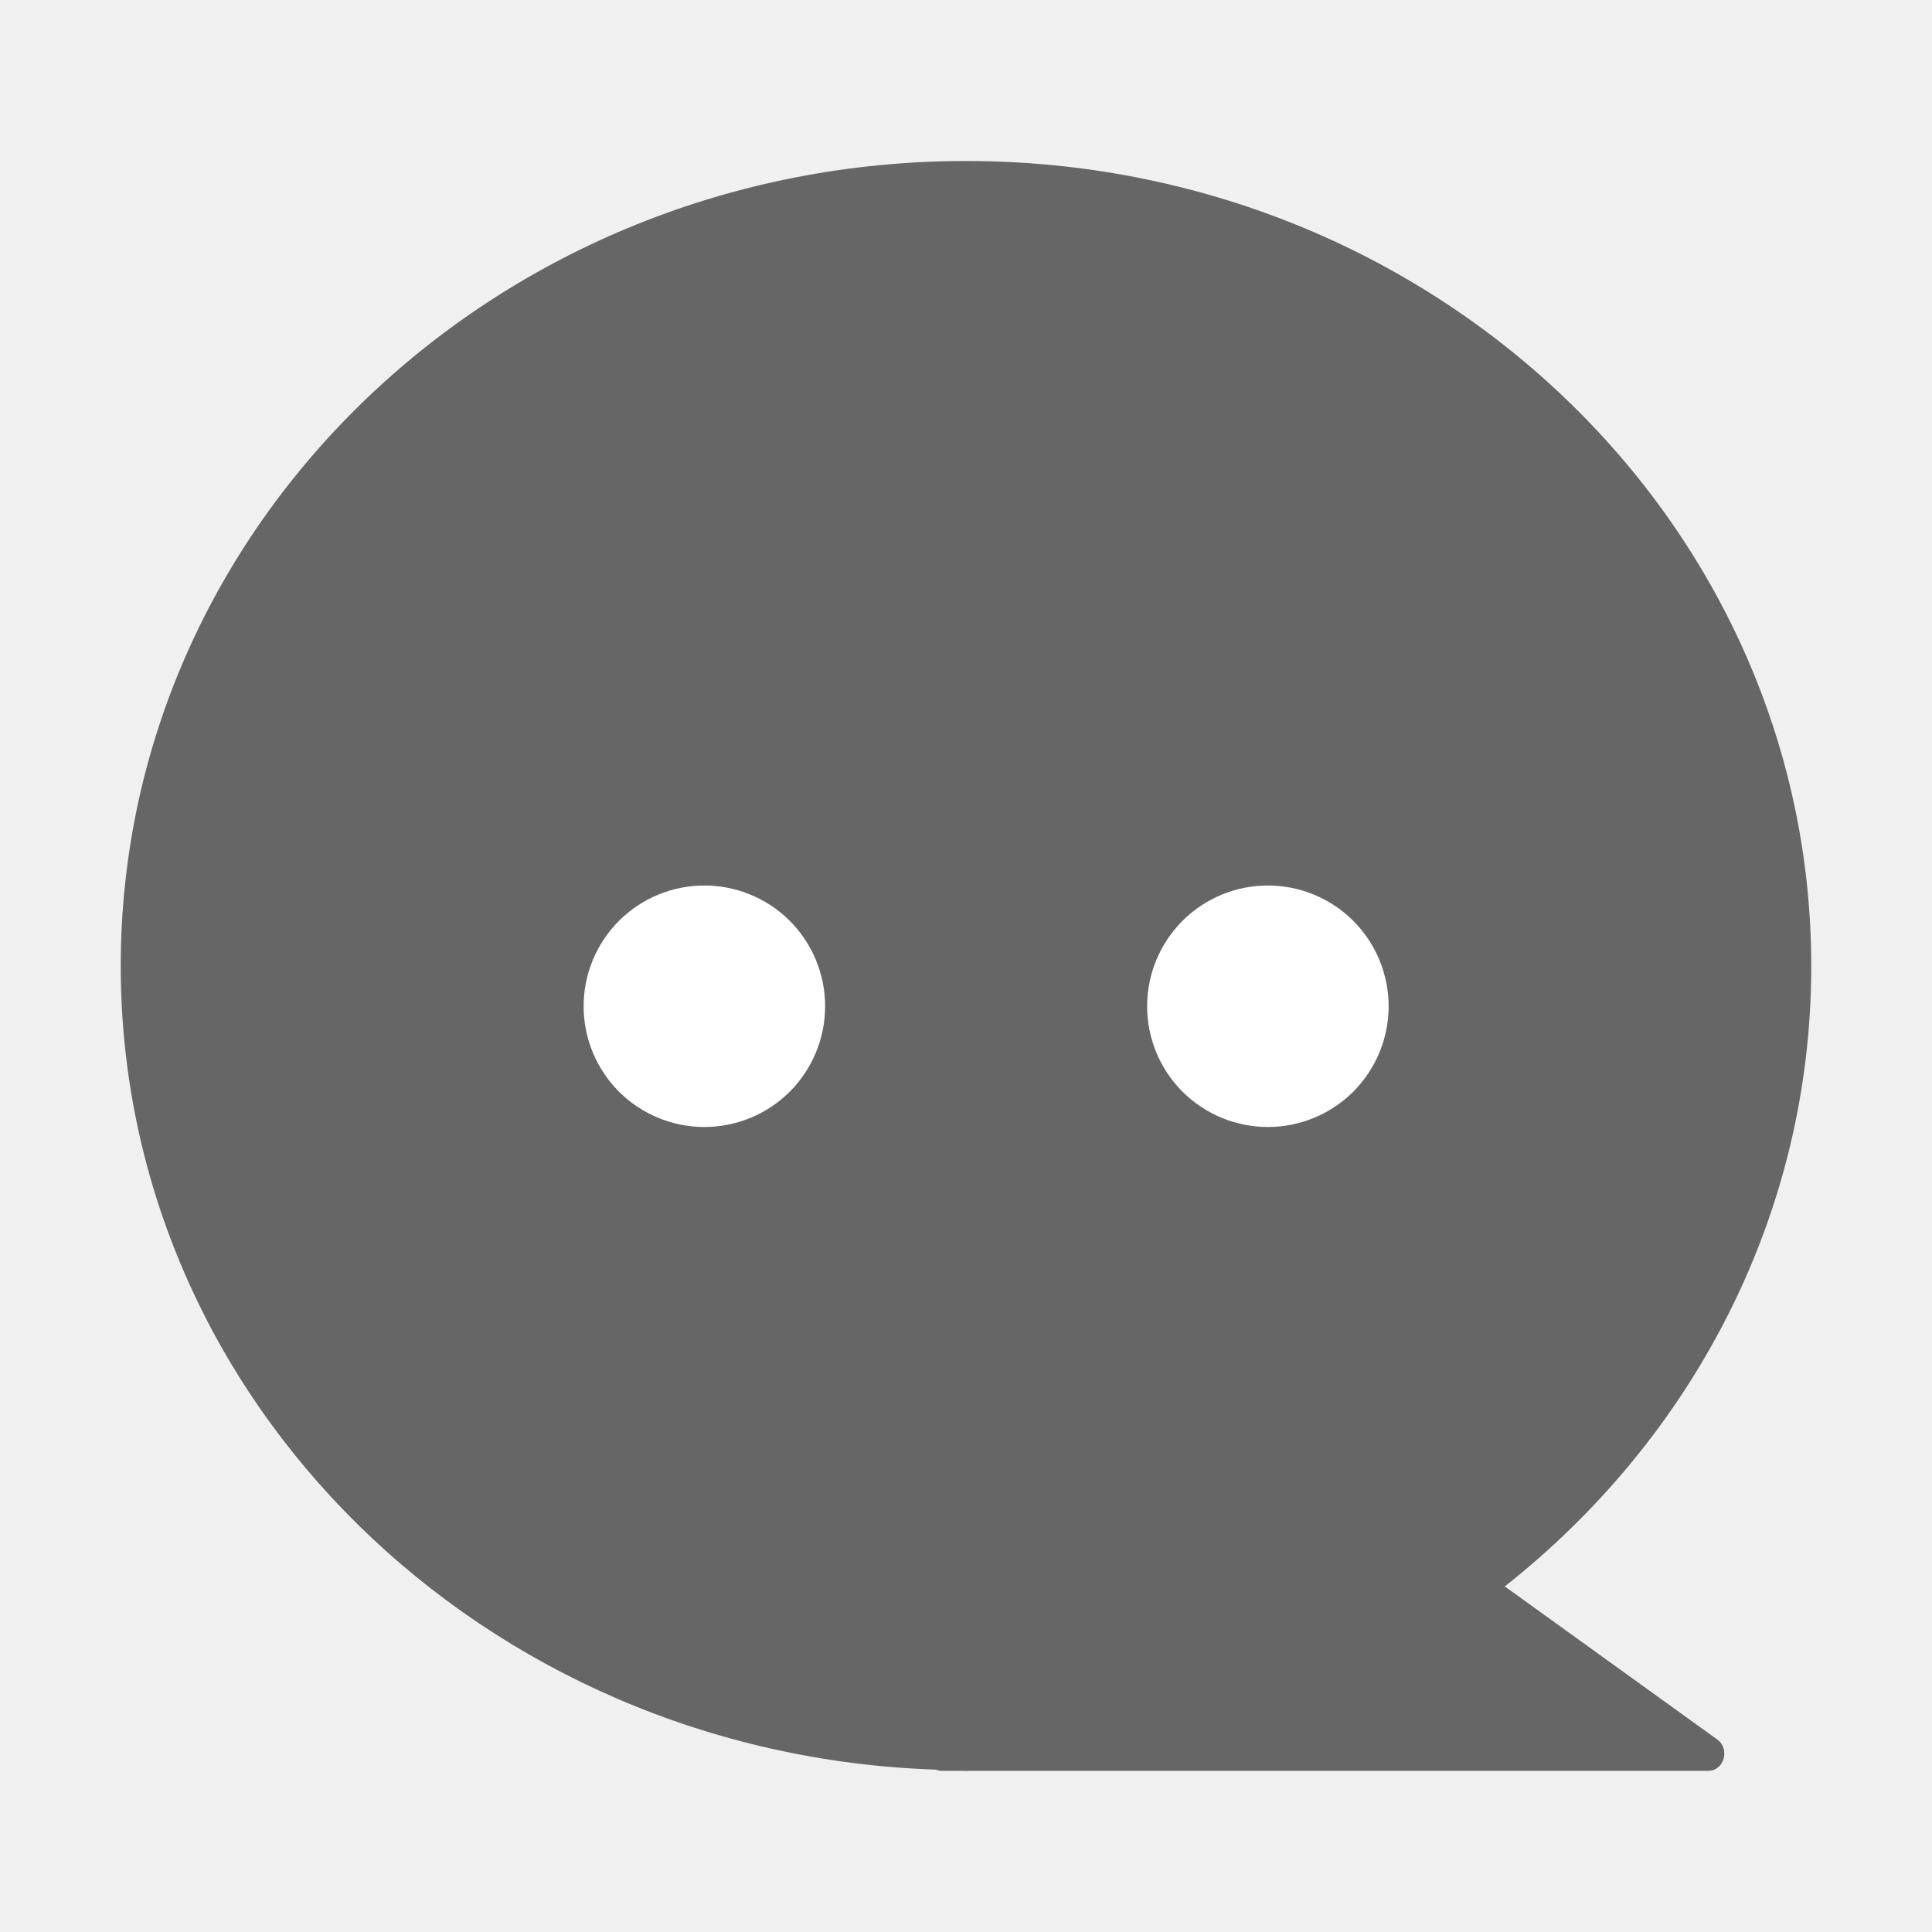
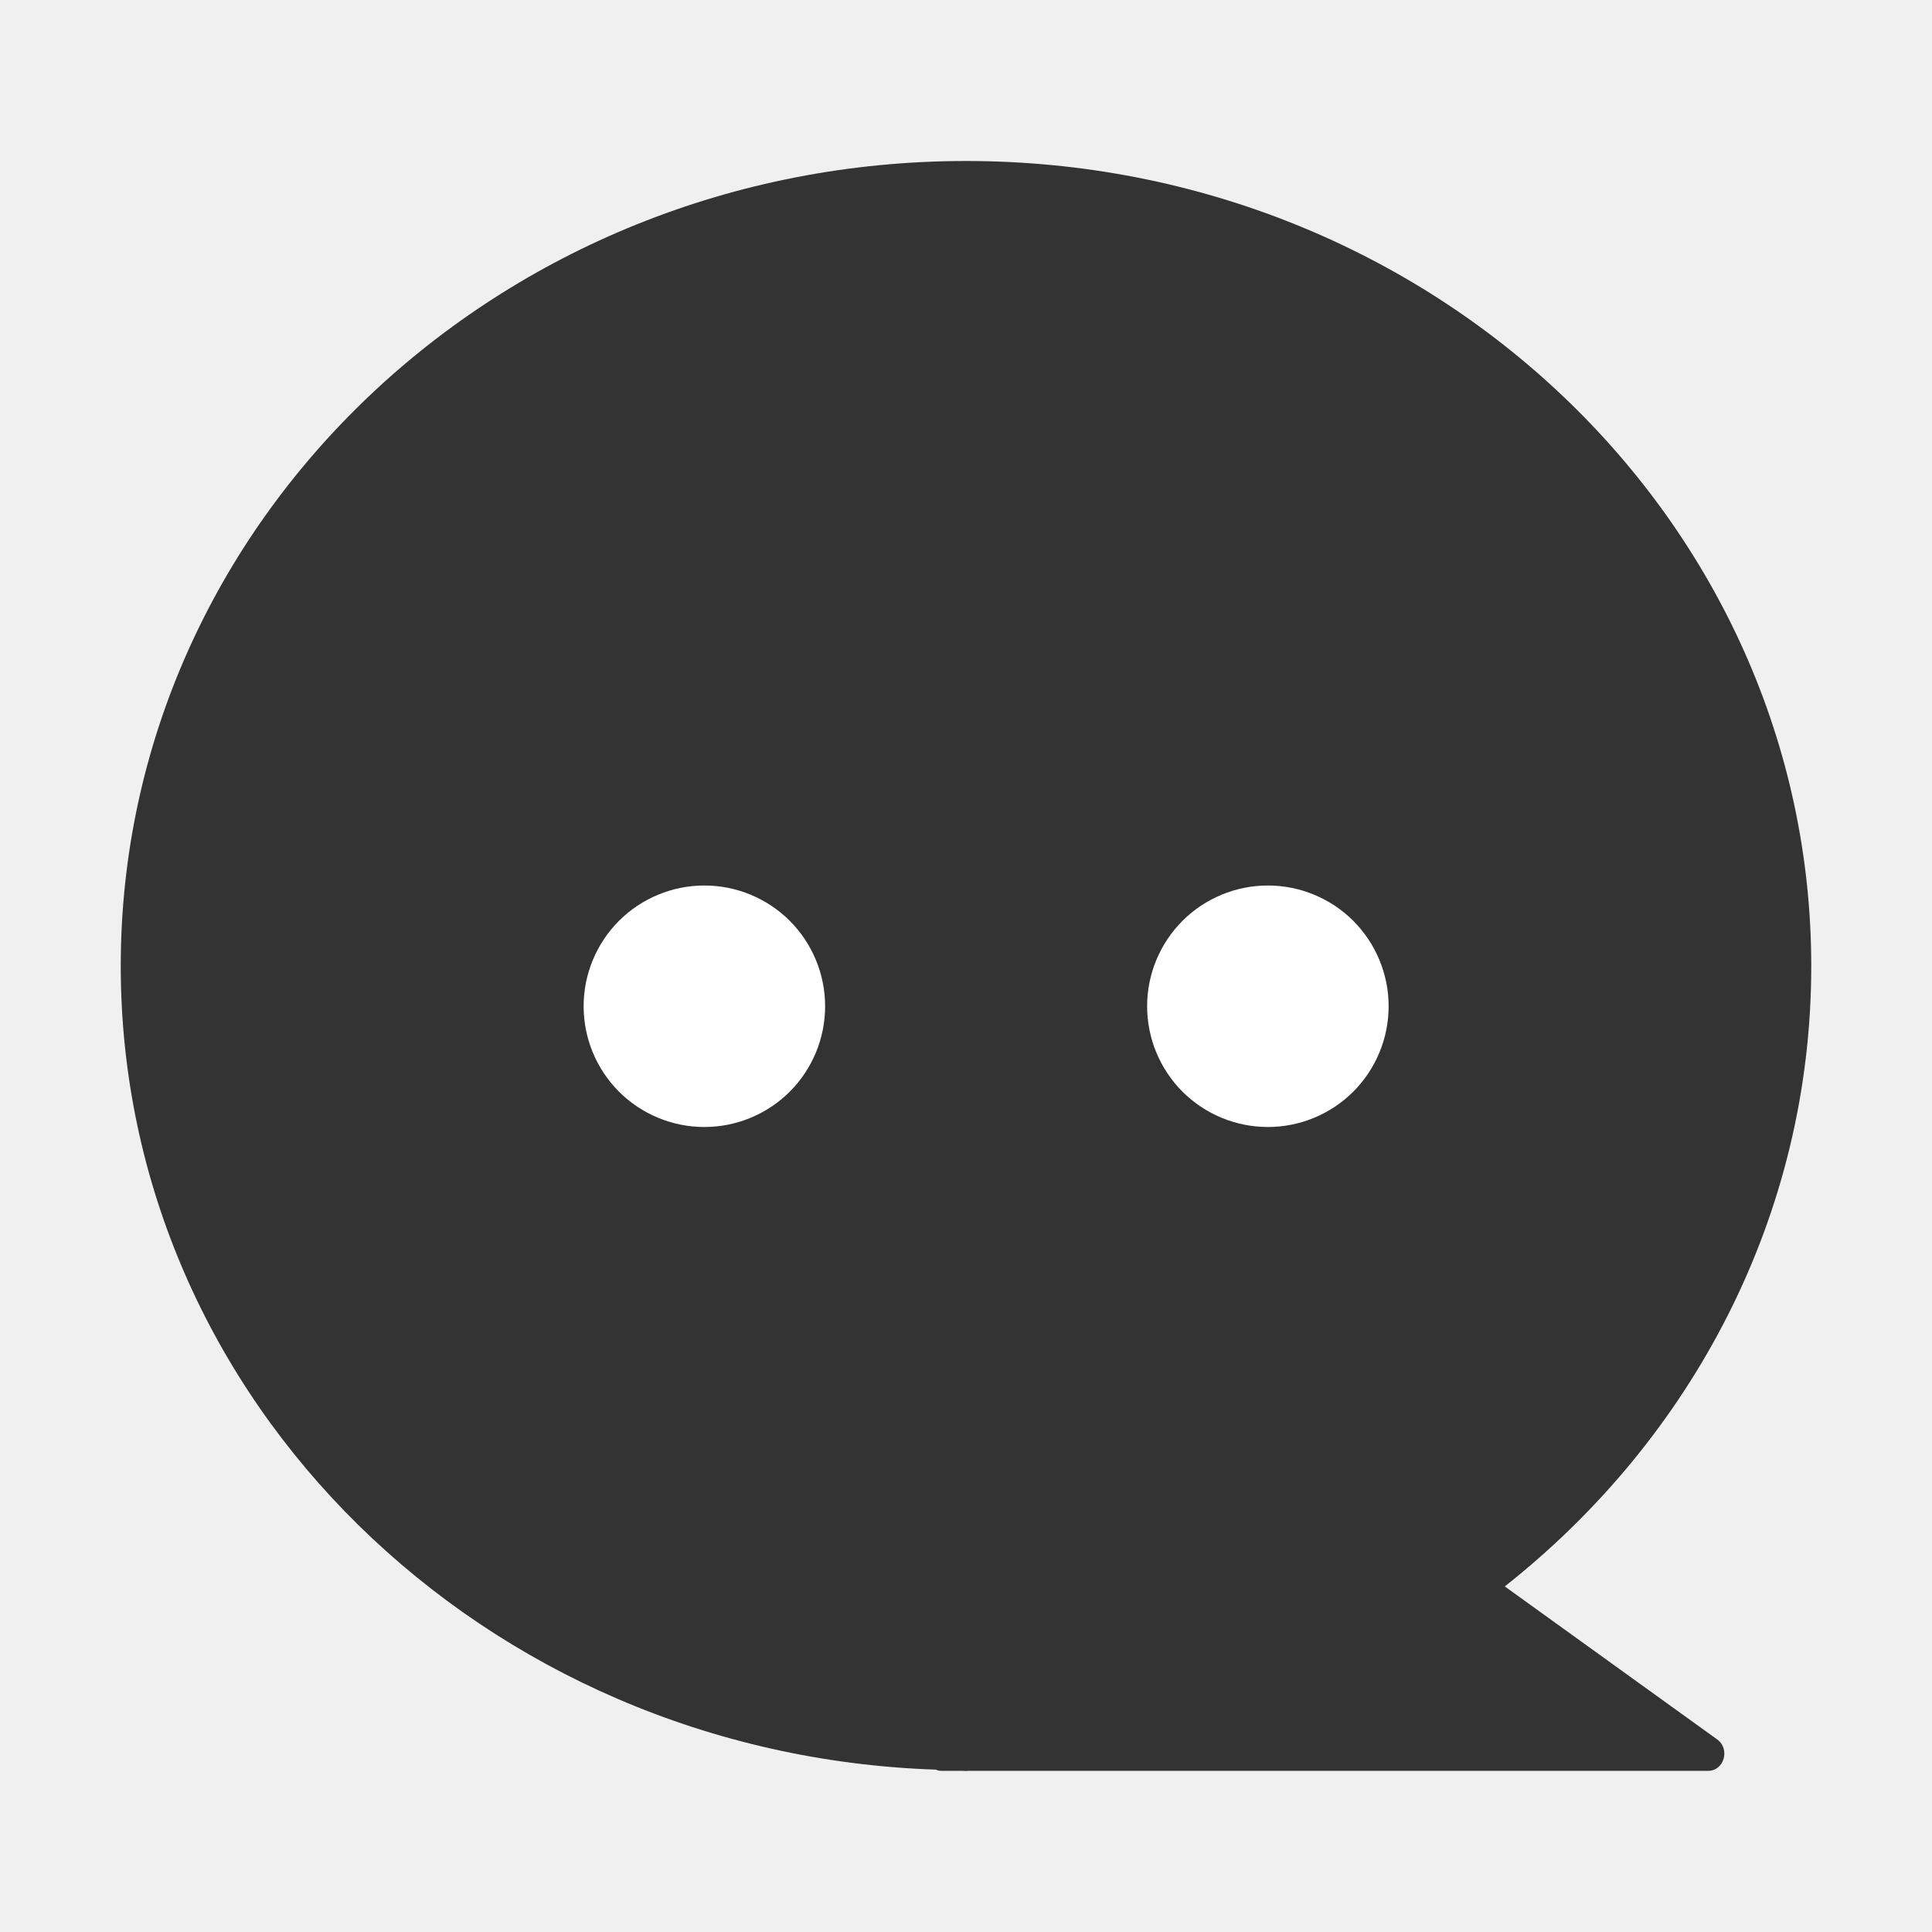
<svg xmlns="http://www.w3.org/2000/svg" width="24" height="24" viewBox="0 0 24 24" fill="none">
-   <path d="M18.693 19.707C21.019 17.872 22.5 15.101 22.5 12.002C22.5 6.479 17.798 2 12.001 2C6.202 2 1.5 6.477 1.5 12C1.5 17.403 6.001 21.793 11.624 21.983C11.644 21.991 11.665 21.998 11.689 21.998H11.962C11.974 21.998 11.987 22 11.999 22C12.011 22 12.024 21.998 12.036 21.998H21.22C21.417 21.998 21.495 21.727 21.333 21.609L18.693 19.707Z" fill="#666666" />
+   <path d="M18.693 19.707C21.019 17.872 22.5 15.101 22.5 12.002C22.5 6.479 17.798 2 12.001 2C6.202 2 1.5 6.477 1.5 12C1.5 17.403 6.001 21.793 11.624 21.983C11.644 21.991 11.665 21.998 11.689 21.998H11.962C11.974 21.998 11.987 22 11.999 22C12.011 22 12.024 21.998 12.036 21.998H21.22C21.417 21.998 21.495 21.727 21.333 21.609L18.693 19.707Z" fill="#333333" />
  <path d="M14.25 12.5C14.25 12.898 14.408 13.279 14.689 13.561C14.971 13.842 15.352 14 15.75 14C16.148 14 16.529 13.842 16.811 13.561C17.092 13.279 17.25 12.898 17.25 12.5C17.25 12.102 17.092 11.721 16.811 11.439C16.529 11.158 16.148 11 15.75 11C15.352 11 14.971 11.158 14.689 11.439C14.408 11.721 14.25 12.102 14.25 12.5Z" fill="white" />
  <path d="M7.25 12.5C7.25 12.898 7.408 13.279 7.689 13.561C7.971 13.842 8.352 14 8.75 14C9.148 14 9.529 13.842 9.811 13.561C10.092 13.279 10.25 12.898 10.25 12.5C10.25 12.102 10.092 11.721 9.811 11.439C9.529 11.158 9.148 11 8.75 11C8.352 11 7.971 11.158 7.689 11.439C7.408 11.721 7.25 12.102 7.25 12.5Z" fill="white" />
</svg>
